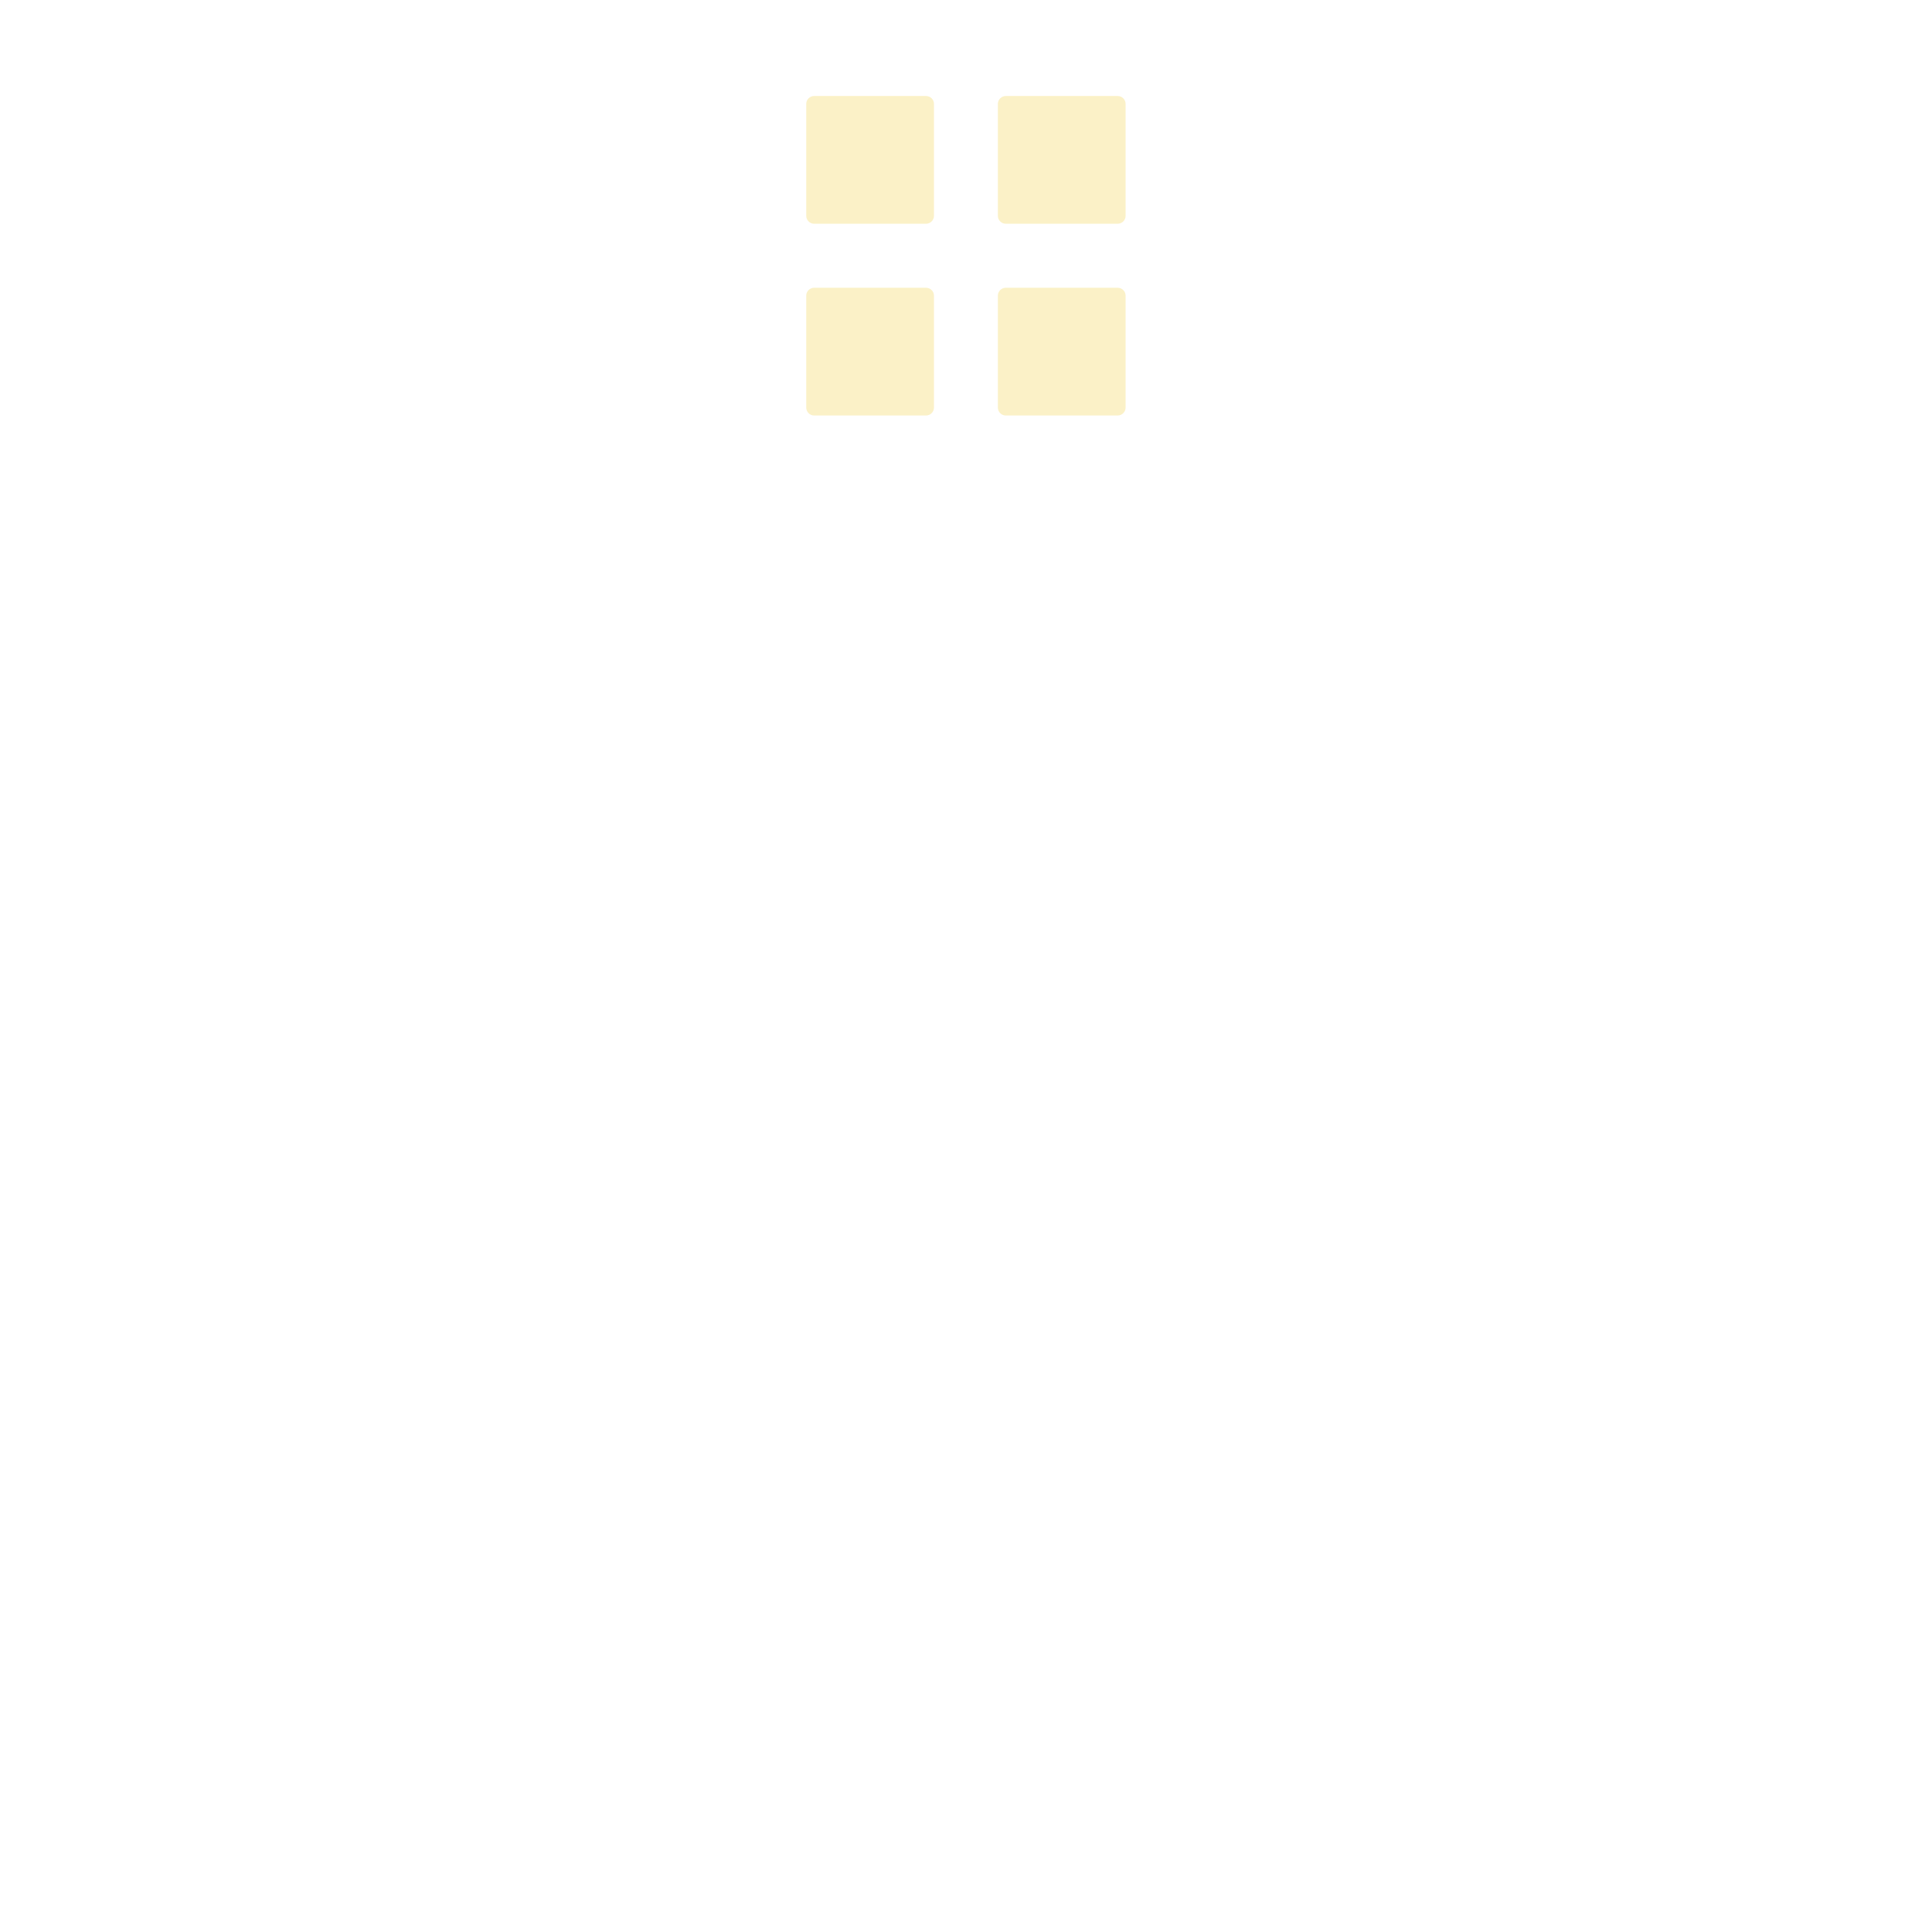
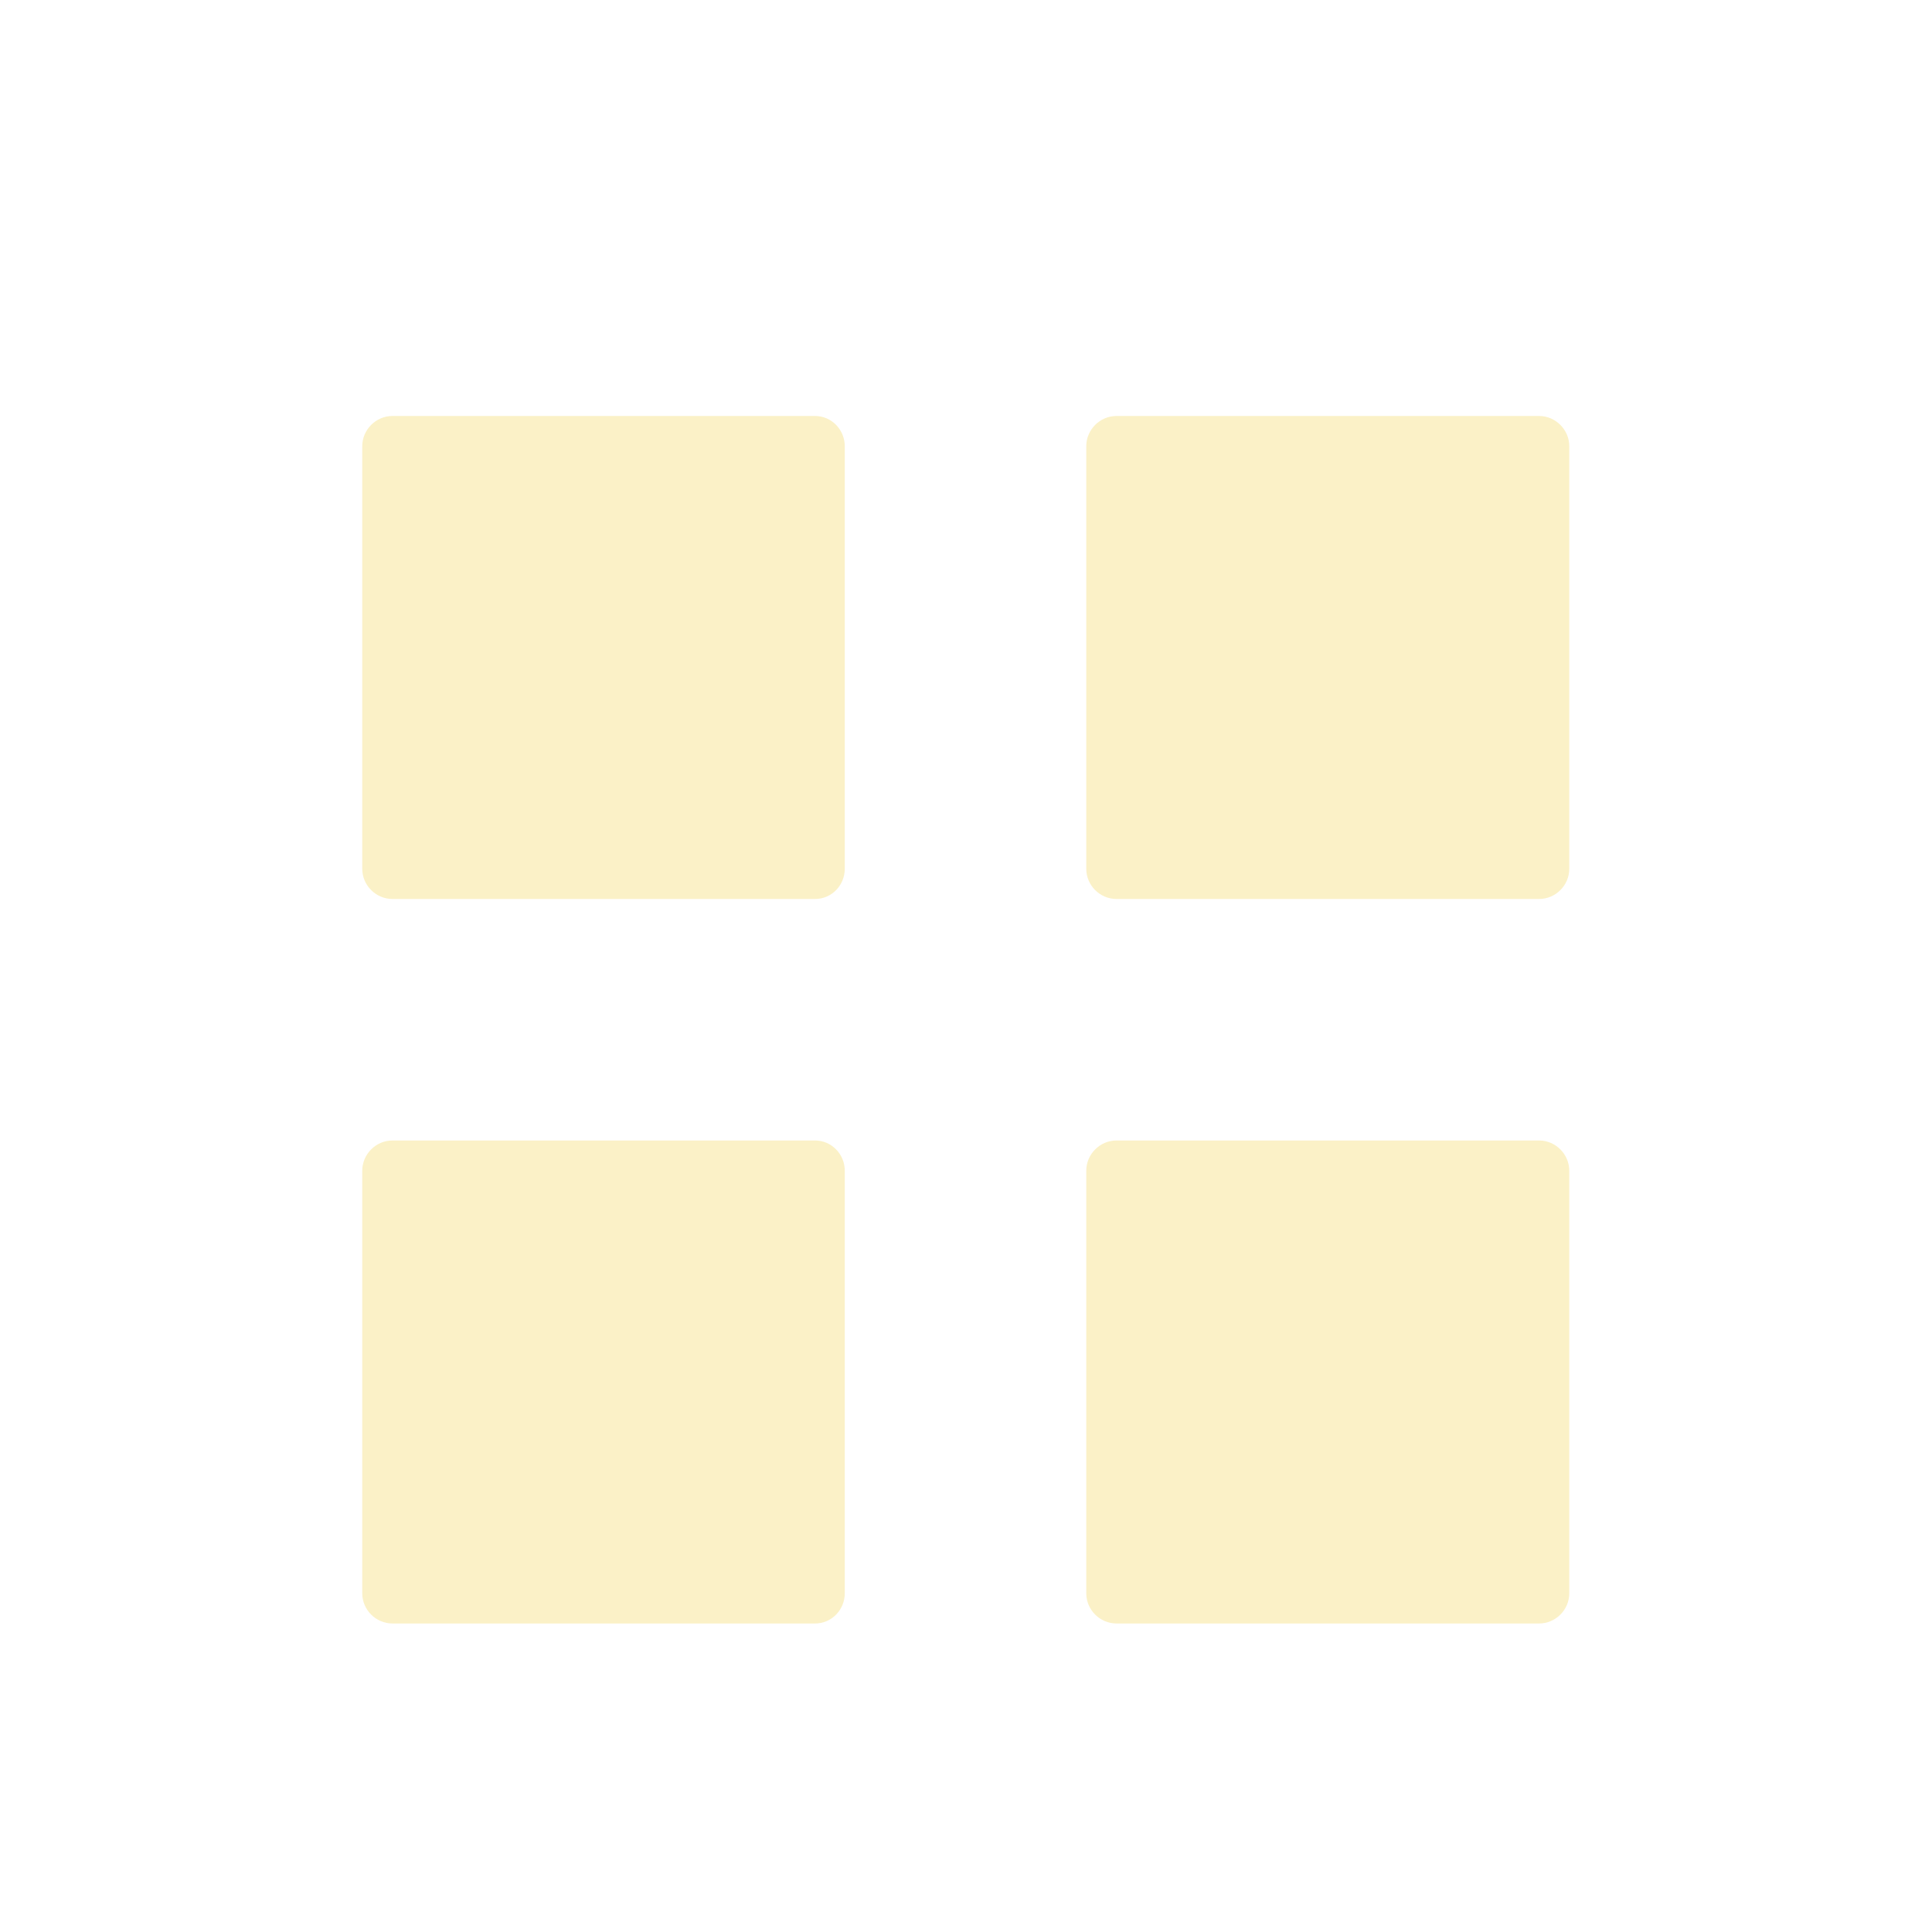
- <svg height="16">
-   <path d="M0 0h4.233v4.233H0z" fill="none" />
-   <g fill="#fbf1c7" transform="translate(-73.184 -102.678)">
-     <rect height="1.058" ry=".066" width="1.058" x="73.978" y="103.473" />
-     <rect height="1.058" ry=".066" width="1.058" x="75.565" y="103.473" />
-     <rect height="1.058" ry=".066" width="1.058" x="73.978" y="105.061" />
-     <rect height="1.058" ry=".066" width="1.058" x="75.565" y="105.061" />
-   </g>
+ <svg xmlns="http://www.w3.org/2000/svg" width="16" height="16" viewBox="0 0 16 16">
+   <path fill-rule="nonzero" fill="rgb(98.431%, 94.51%, 78.039%)" fill-opacity="1" d="M 3.25 3.445 L 6.75 3.445 C 6.887 3.445 6.996 3.559 6.996 3.695 L 6.996 7.195 C 6.996 7.332 6.887 7.445 6.75 7.445 L 3.25 7.445 C 3.113 7.445 3 7.332 3 7.195 L 3 3.695 C 3 3.559 3.113 3.445 3.25 3.445 Z M 3.25 3.445 " />
+   <path fill-rule="nonzero" fill="rgb(98.431%, 94.51%, 78.039%)" fill-opacity="1" d="M 9.246 3.445 L 12.746 3.445 C 12.883 3.445 12.996 3.559 12.996 3.695 L 12.996 7.195 C 12.996 7.332 12.883 7.445 12.746 7.445 L 9.246 7.445 C 9.109 7.445 8.996 7.332 8.996 7.195 L 8.996 3.695 C 8.996 3.559 9.109 3.445 9.246 3.445 Z M 9.246 3.445 " />
+   <path fill-rule="nonzero" fill="rgb(98.431%, 94.51%, 78.039%)" fill-opacity="1" d="M 3.25 9.445 L 6.75 9.445 C 6.887 9.445 6.996 9.559 6.996 9.695 L 6.996 13.195 C 6.996 13.332 6.887 13.445 6.75 13.445 L 3.25 13.445 C 3.113 13.445 3 13.332 3 13.195 L 3 9.695 C 3 9.559 3.113 9.445 3.25 9.445 Z M 3.25 9.445 " />
+   <path fill-rule="nonzero" fill="rgb(98.431%, 94.51%, 78.039%)" fill-opacity="1" d="M 9.246 9.445 L 12.746 9.445 C 12.883 9.445 12.996 9.559 12.996 9.695 L 12.996 13.195 C 12.996 13.332 12.883 13.445 12.746 13.445 L 9.246 13.445 C 9.109 13.445 8.996 13.332 8.996 13.195 L 8.996 9.695 C 8.996 9.559 9.109 9.445 9.246 9.445 Z M 9.246 9.445 " />
</svg>
